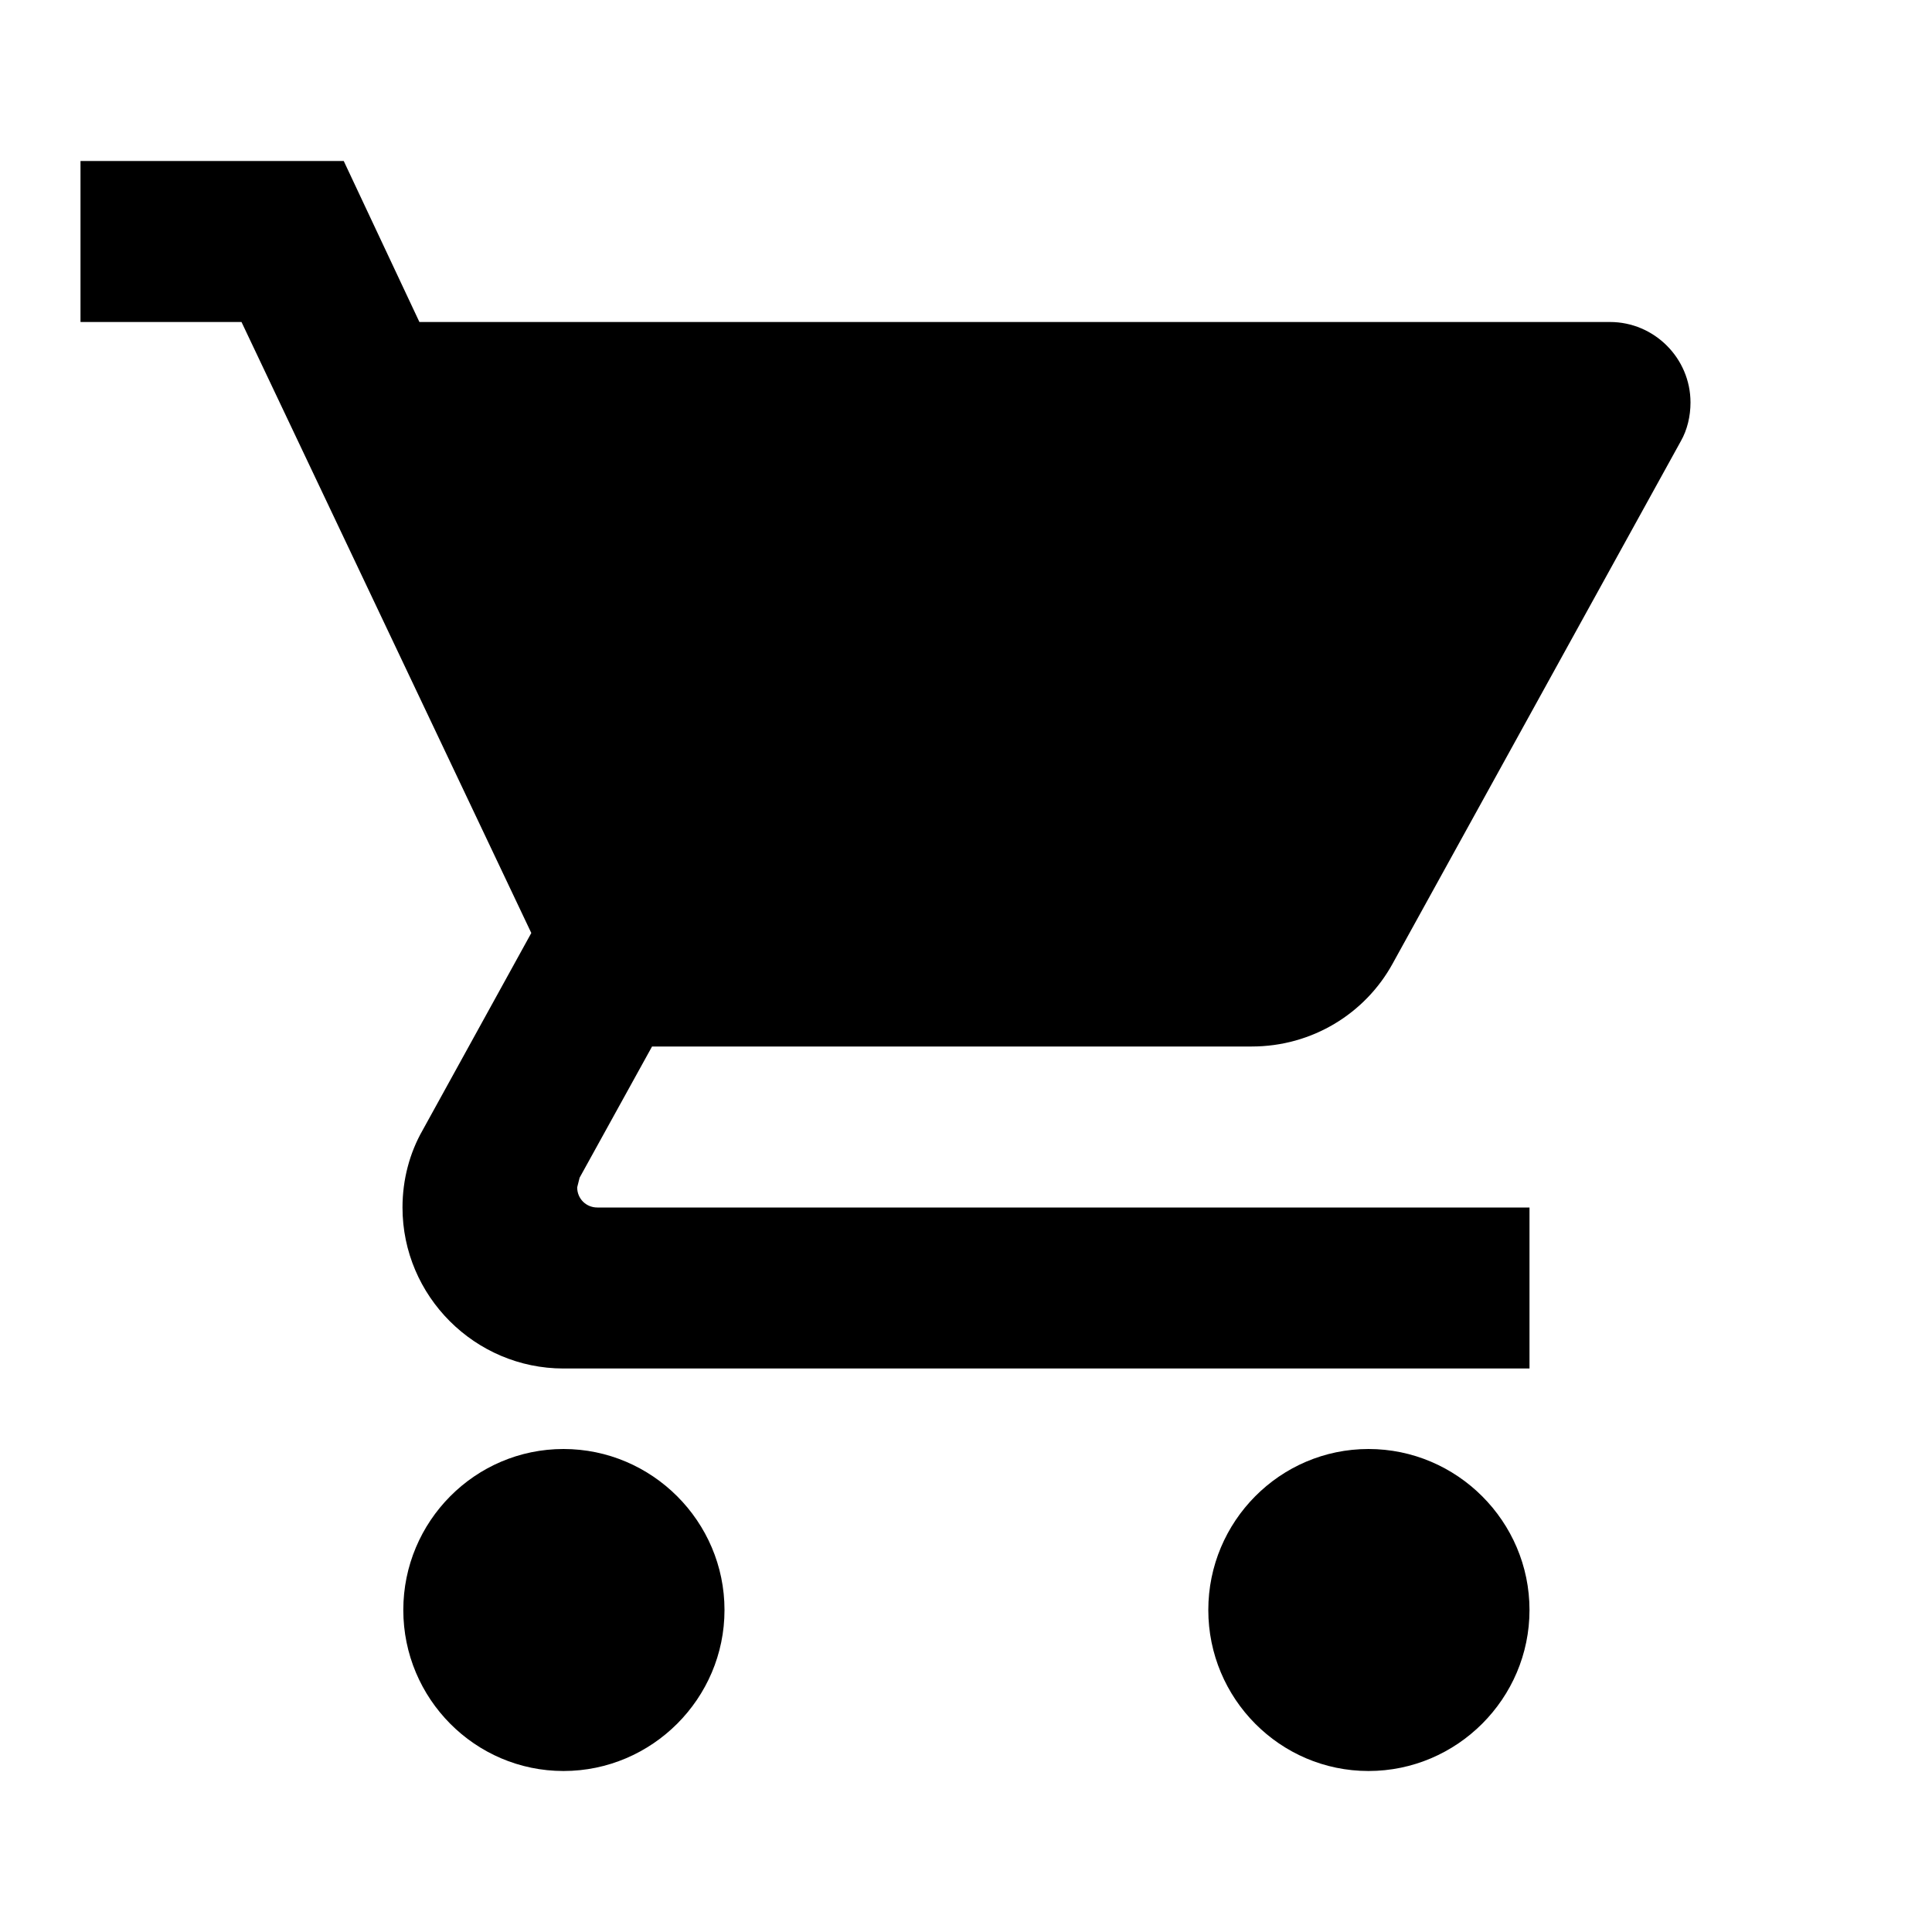
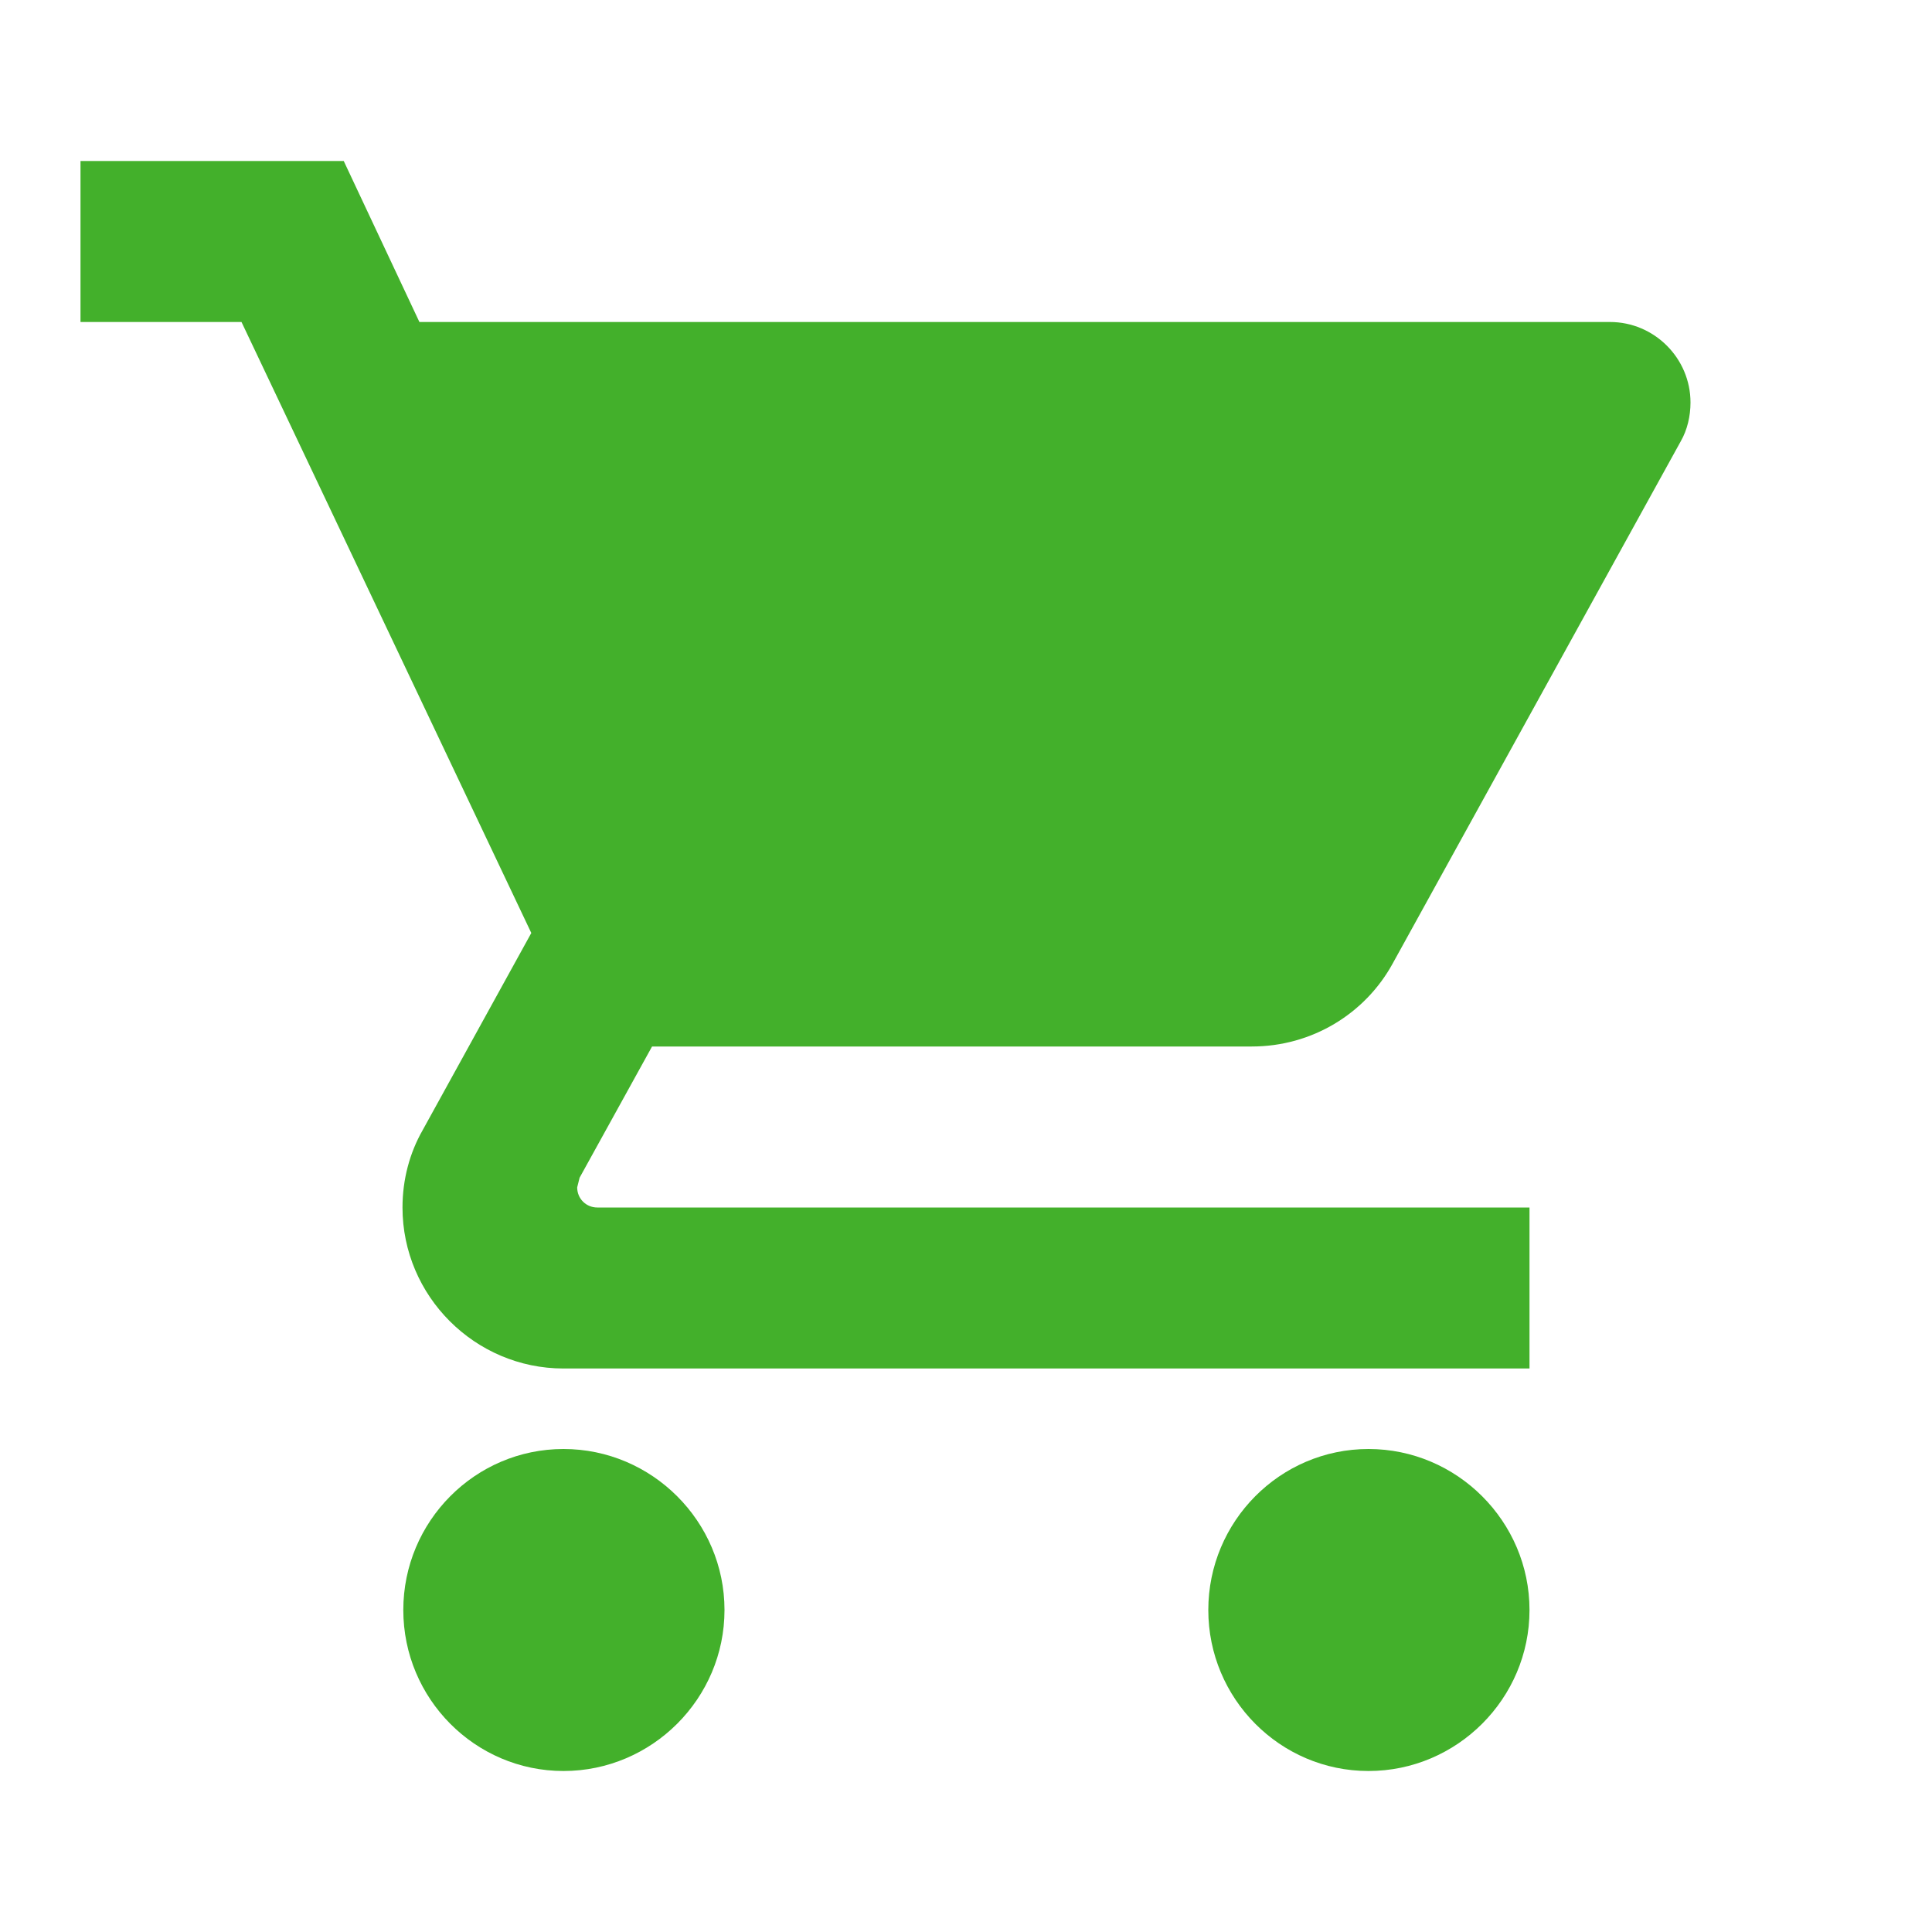
- <svg xmlns="http://www.w3.org/2000/svg" viewBox="0 0 24 24" fill="black" width="48px" height="48px">
+ <svg xmlns="http://www.w3.org/2000/svg" viewBox="0 0 24 24" fill="#43b02b" width="48px" height="48px">
  <path d="M0 0h24v24H0z" fill="none" />
  <path d="M7 18c-1.1 0-1.99.9-1.99 2S5.9 22 7 22s2-.9 2-2-.9-2-2-2zM1 2v2h2l3.6 7.59-1.35 2.45c-.16.28-.25.61-.25.96 0 1.1.9 2 2 2h12v-2H7.42c-.14 0-.25-.11-.25-.25l.03-.12.9-1.63h7.45c.75 0 1.41-.41 1.75-1.03l3.58-6.49c.08-.14.12-.31.12-.48 0-.55-.45-1-1-1H5.21l-.94-2H1zm16 16c-1.1 0-1.99.9-1.99 2s.89 2 1.99 2 2-.9 2-2-.9-2-2-2z" />
</svg>
